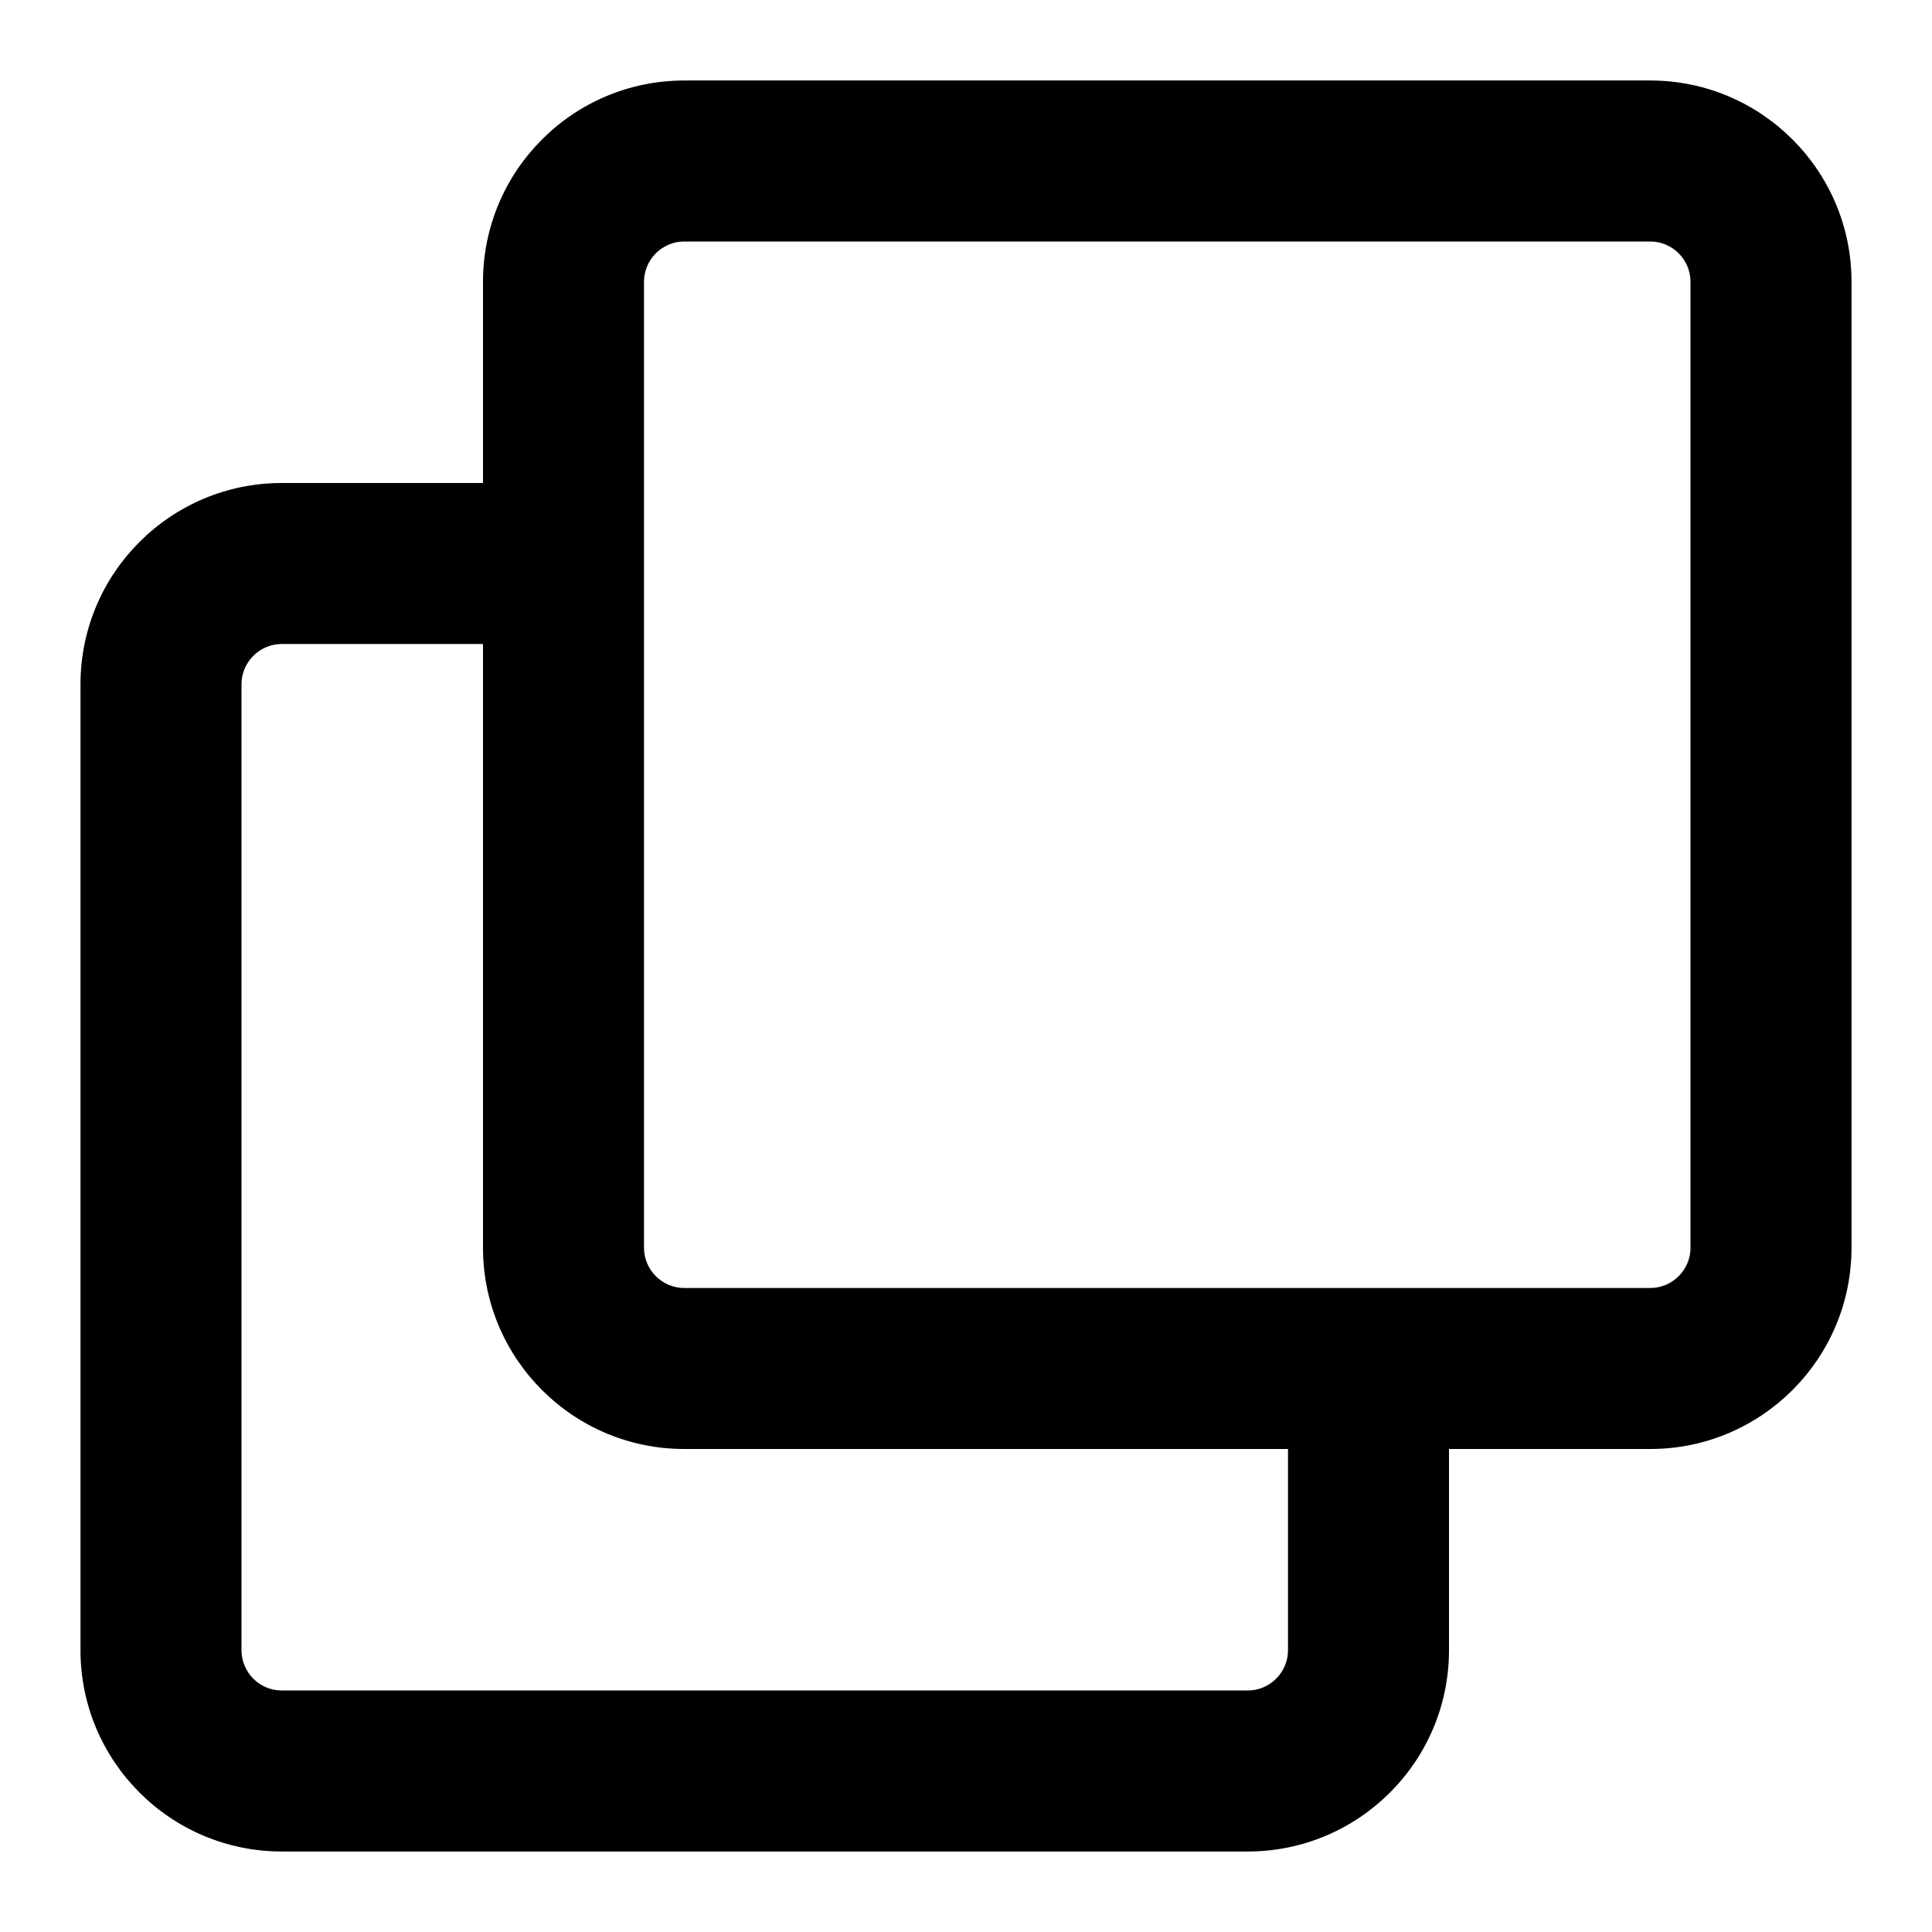
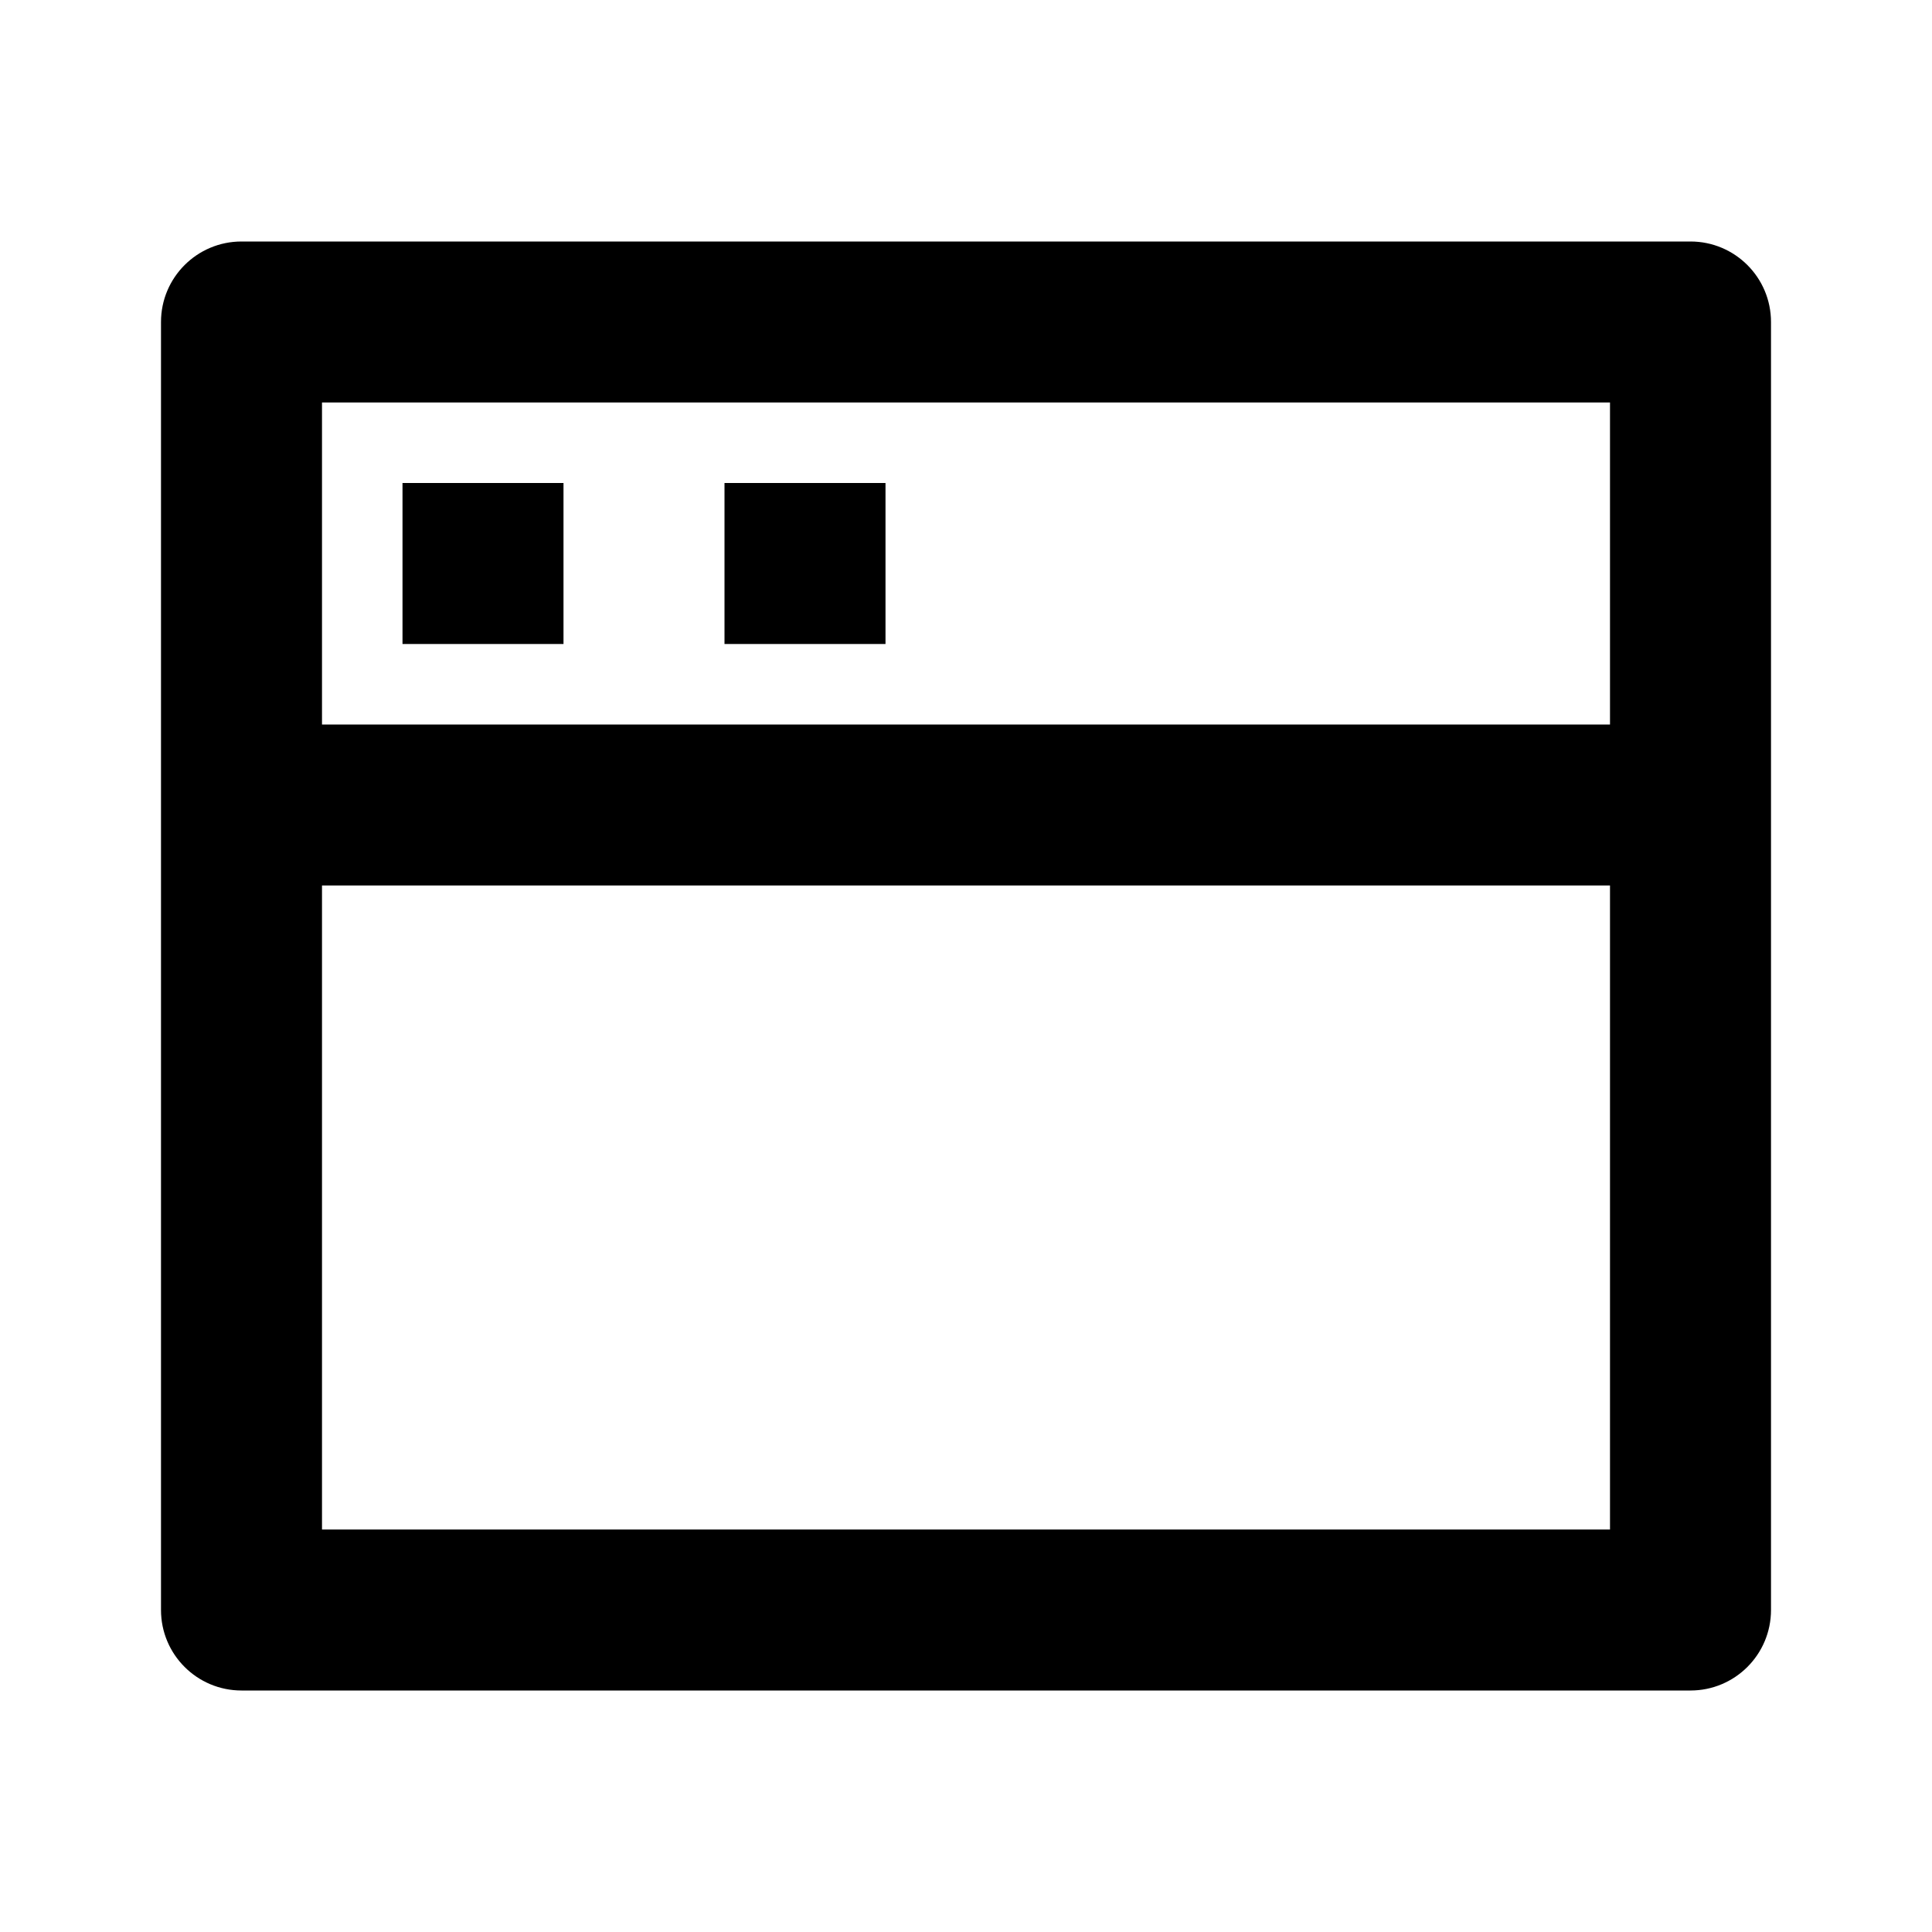
- <svg xmlns="http://www.w3.org/2000/svg" t="1637142310647" class="icon" viewBox="0 0 1024 1024" version="1.1" p-id="11342" width="512" height="512">
-   <defs>
-     <style type="text/css" />
-   </defs>
-   <path d="M256 256V149.333c0-58.88 47.829-106.667 106.667-106.667h512c58.88 0 106.667 47.829 106.667 106.667v512c0 58.88-47.829 106.667-106.667 106.667h-106.667v106.667c0 58.88-47.829 106.667-106.667 106.667H149.333c-58.88 0-106.667-47.829-106.667-106.667V362.667c0-58.88 47.829-106.667 106.667-106.667h106.667z m0 85.333H149.333c-11.733 0-21.333 9.6-21.333 21.333v512c0 11.733 9.6 21.333 21.333 21.333h512c11.733 0 21.333-9.6 21.333-21.333v-106.667H362.667c-58.88 0-106.667-47.829-106.667-106.667V341.333z m85.333-192v512c0 11.733 9.6 21.333 21.333 21.333h512c11.733 0 21.333-9.6 21.333-21.333V149.333c0-11.733-9.6-21.333-21.333-21.333H362.667c-11.733 0-21.333 9.6-21.333 21.333z" p-id="11343" fill="#000000" />
+ <svg xmlns="http://www.w3.org/2000/svg" viewBox="0 0 24 24" width="256" height="256">
+   <path fill="none" d="M0 0h24v24H0z" />
+   <path d="M3 3h18a1 1 0 0 1 1 1v16a1 1 0 0 1-1 1H3a1 1 0 0 1-1-1V4a1 1 0 0 1 1-1zm17 8H4v8h16v-8zm0-2V5H4v4h16zM9 6h2v2H9V6zM5 6h2v2H5V6z" fill="#000" />
</svg>
